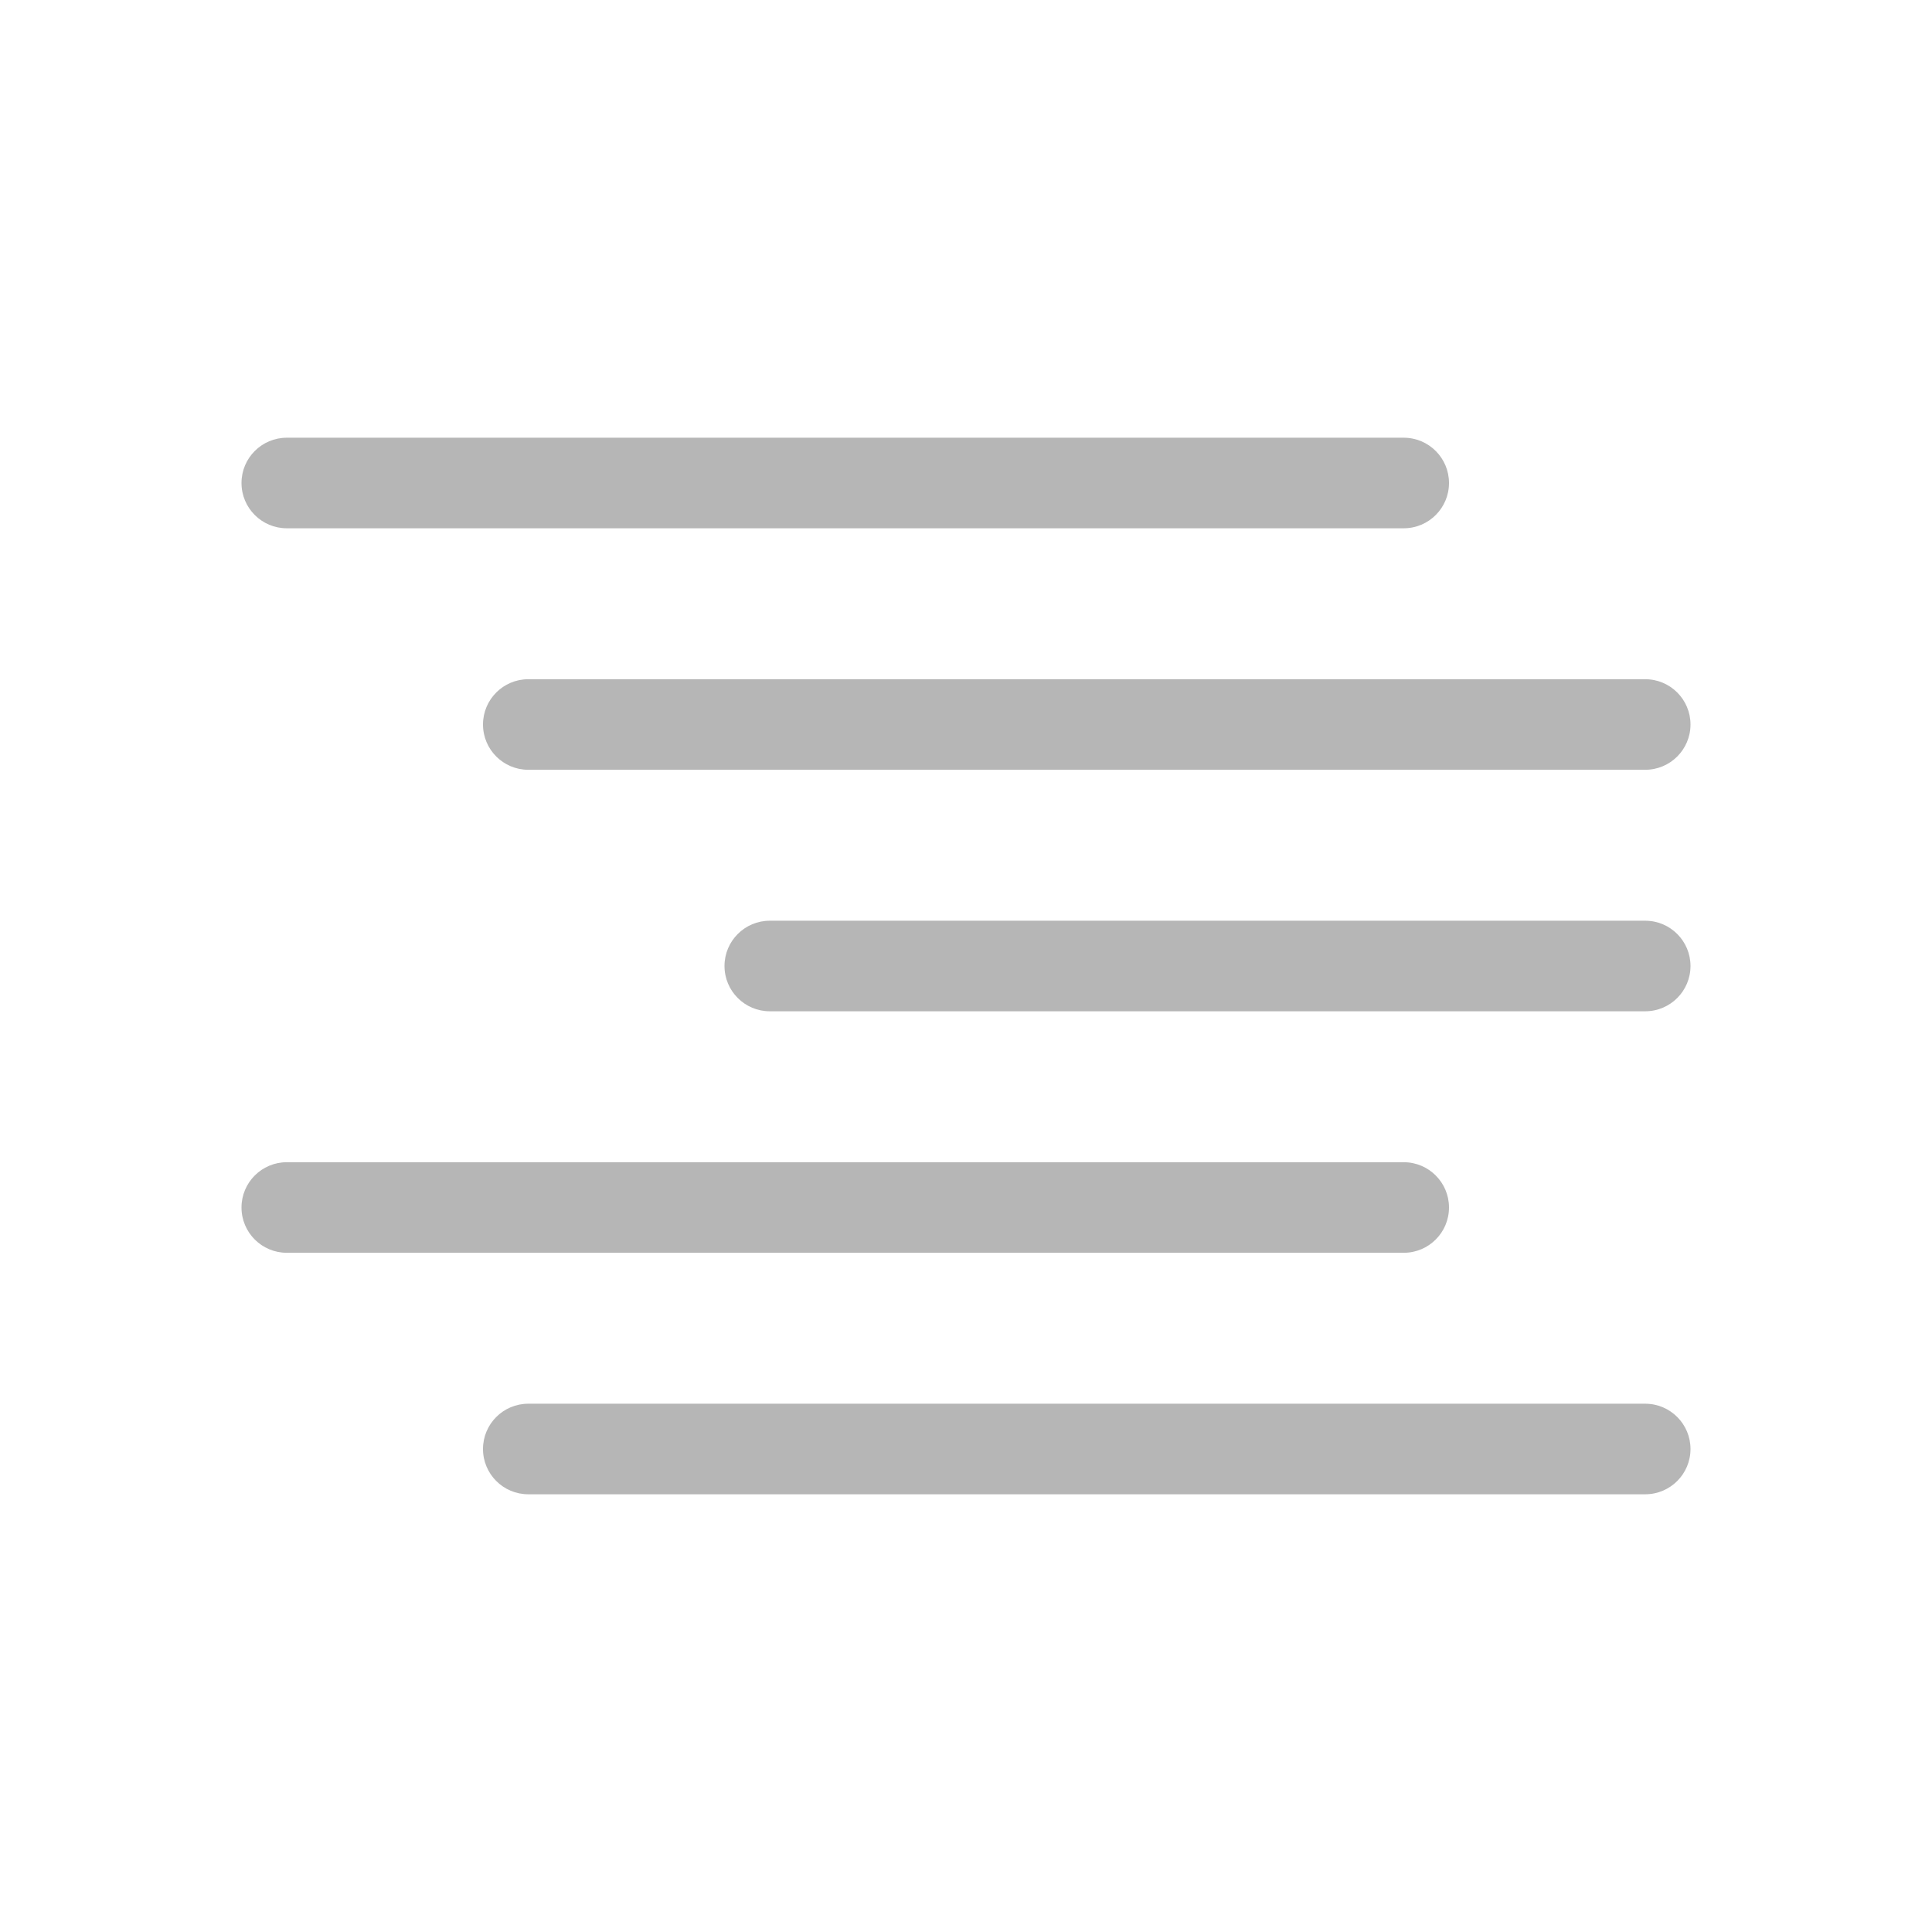
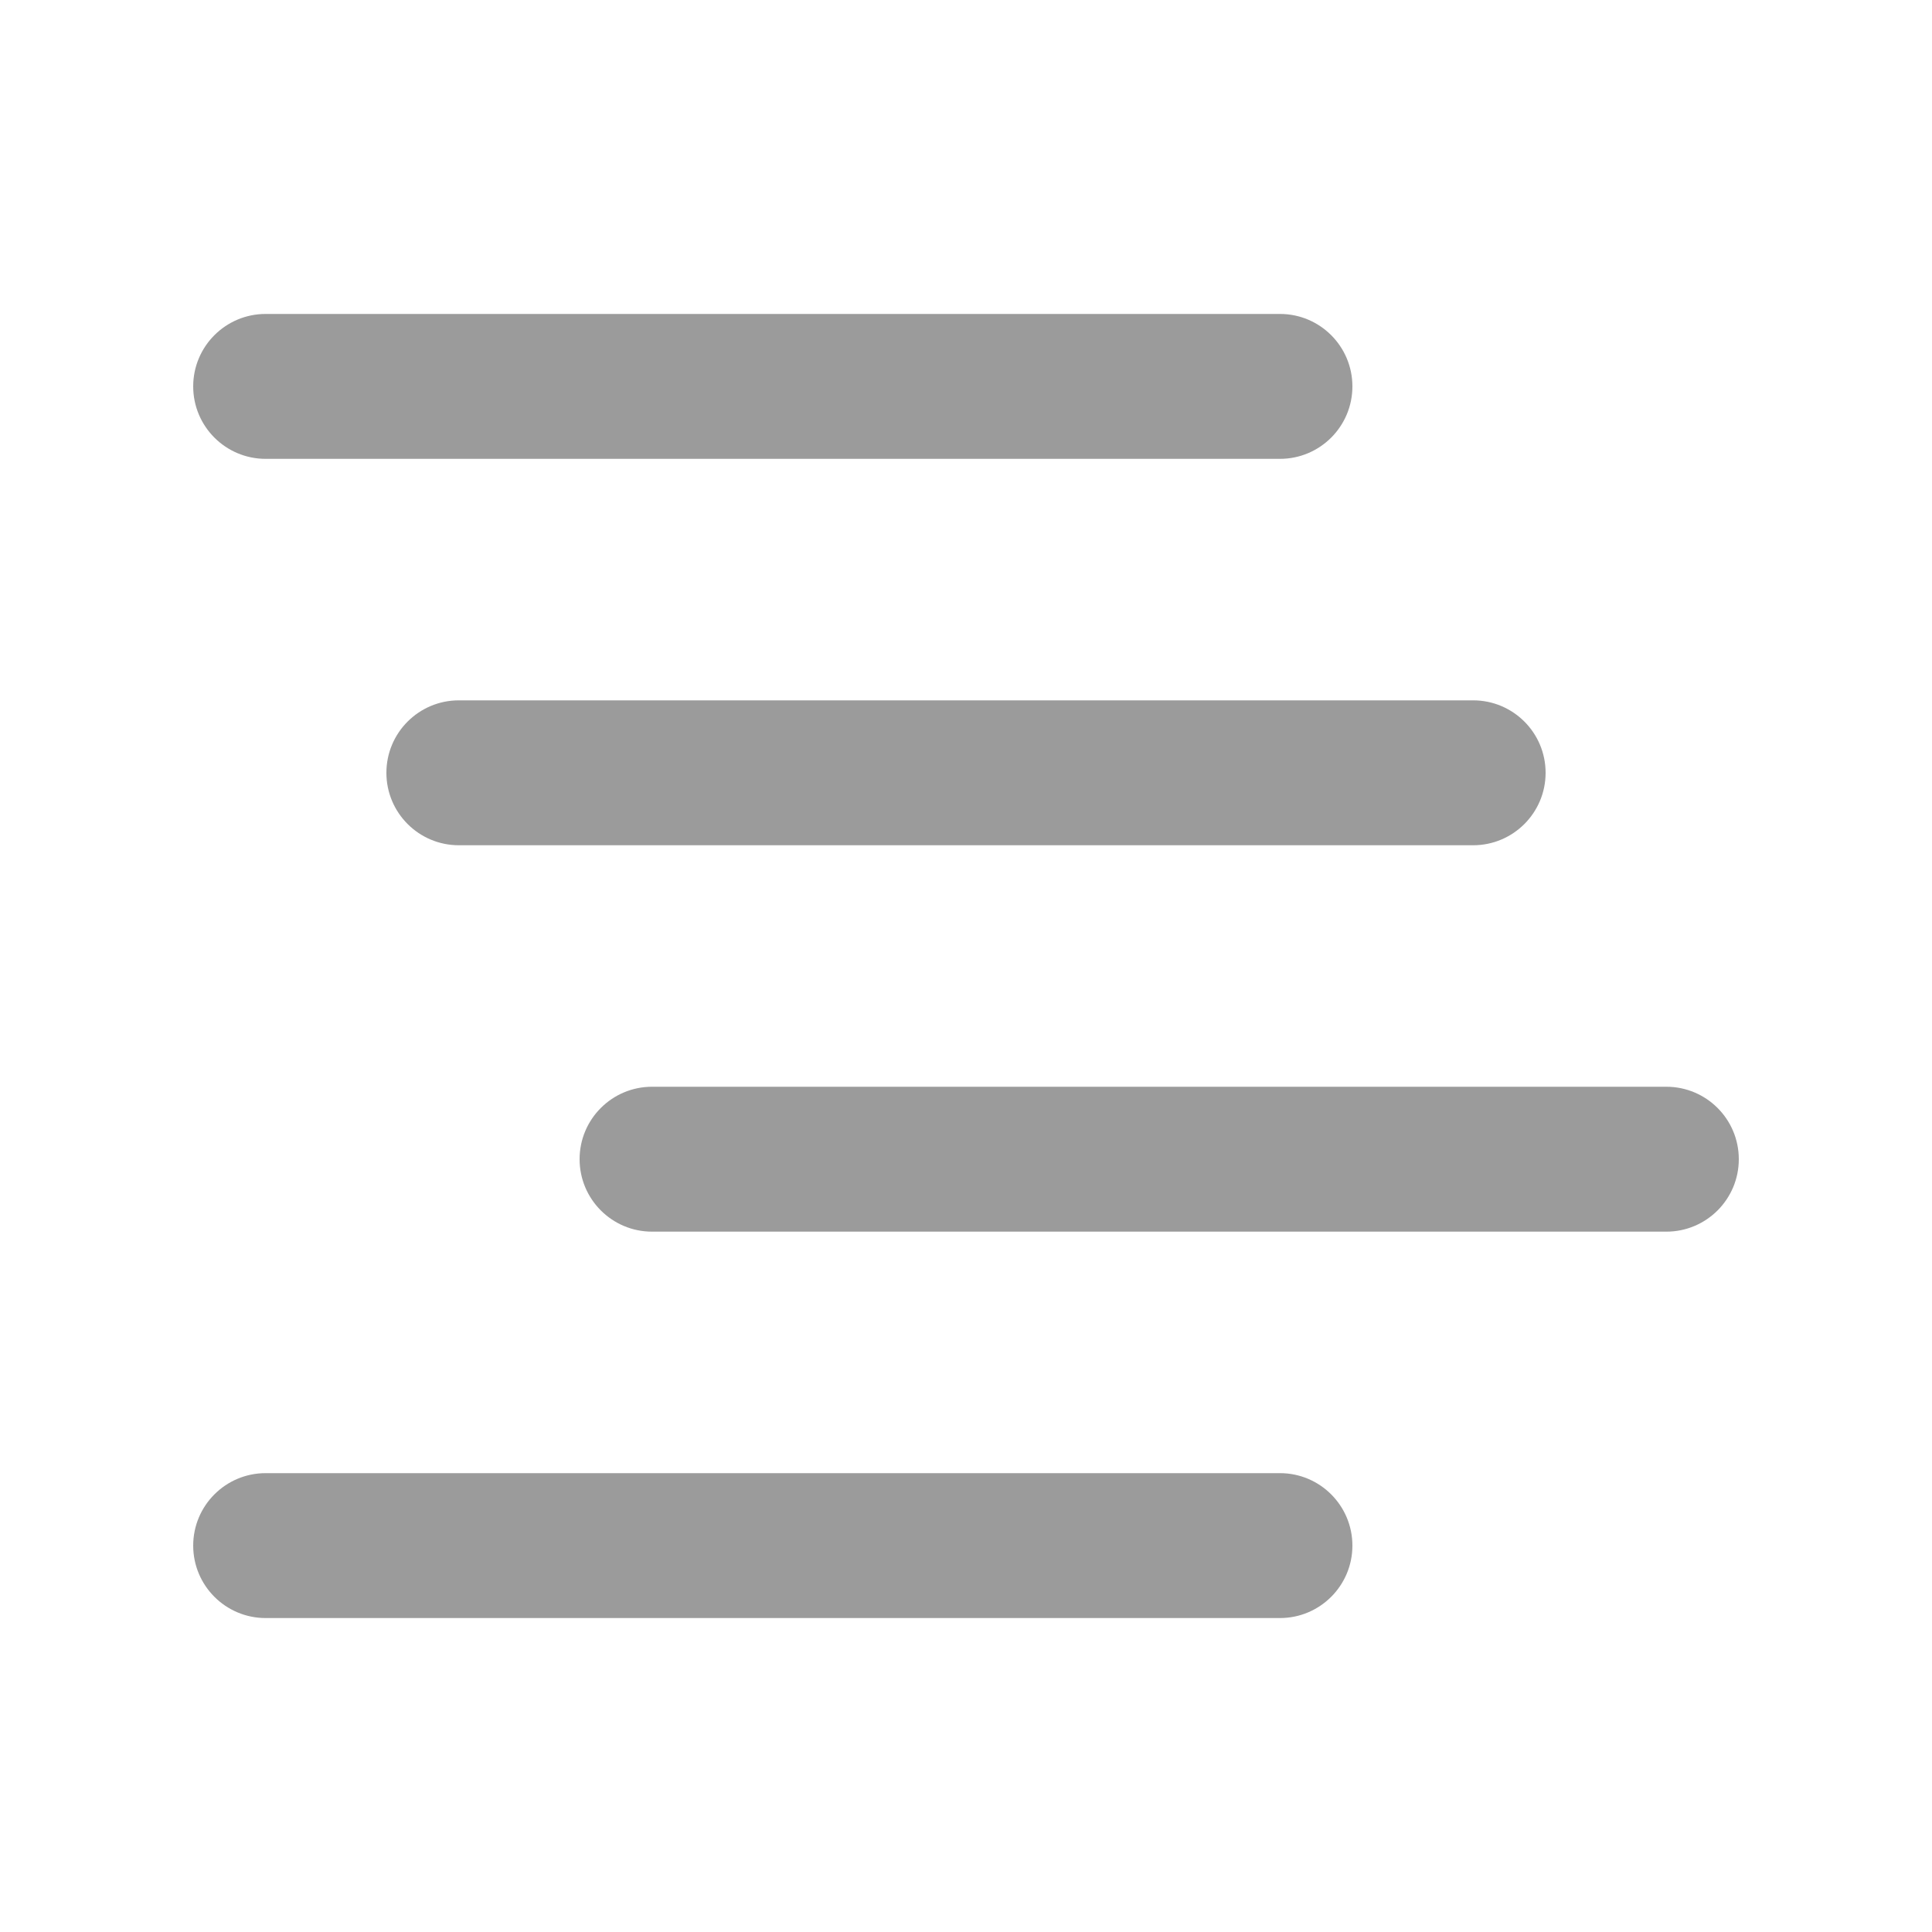
- <svg xmlns="http://www.w3.org/2000/svg" width="20" height="20" viewBox="4 4 32 32" fill="none">
-   <rect x="8" y="23.25" width="20" height="1.5" rx="0.75" fill="#b6b6b6" />
-   <rect x="16" y="19.25" width="16" height="1.5" rx="0.75" fill="#b6b6b6" />
-   <rect x="12" y="15.25" width="20" height="1.5" rx="0.75" fill="#b6b6b6" />
-   <rect x="12" y="27.25" width="20" height="1.5" rx="0.75" fill="#b6b6b6" />
-   <rect x="8" y="11.25" width="20" height="1.5" rx="0.75" fill="#b6b6b6" />
+ <svg xmlns="http://www.w3.org/2000/svg" width="20" height="20" viewBox="0 0 20 20" fill="none">
+   <rect x="6" y="11.25" width="12" height="1.5" rx="0.75" fill="#9B9B9B" />
+   <rect x="4" y="7.25" width="12" height="1.5" rx="0.75" fill="#9B9B9B" />
+   <rect x="2" y="3.25" width="12" height="1.5" rx="0.75" fill="#9B9B9B" />
+   <rect x="2" y="15.25" width="12" height="1.5" rx="0.75" fill="#9B9B9B" />
</svg>
